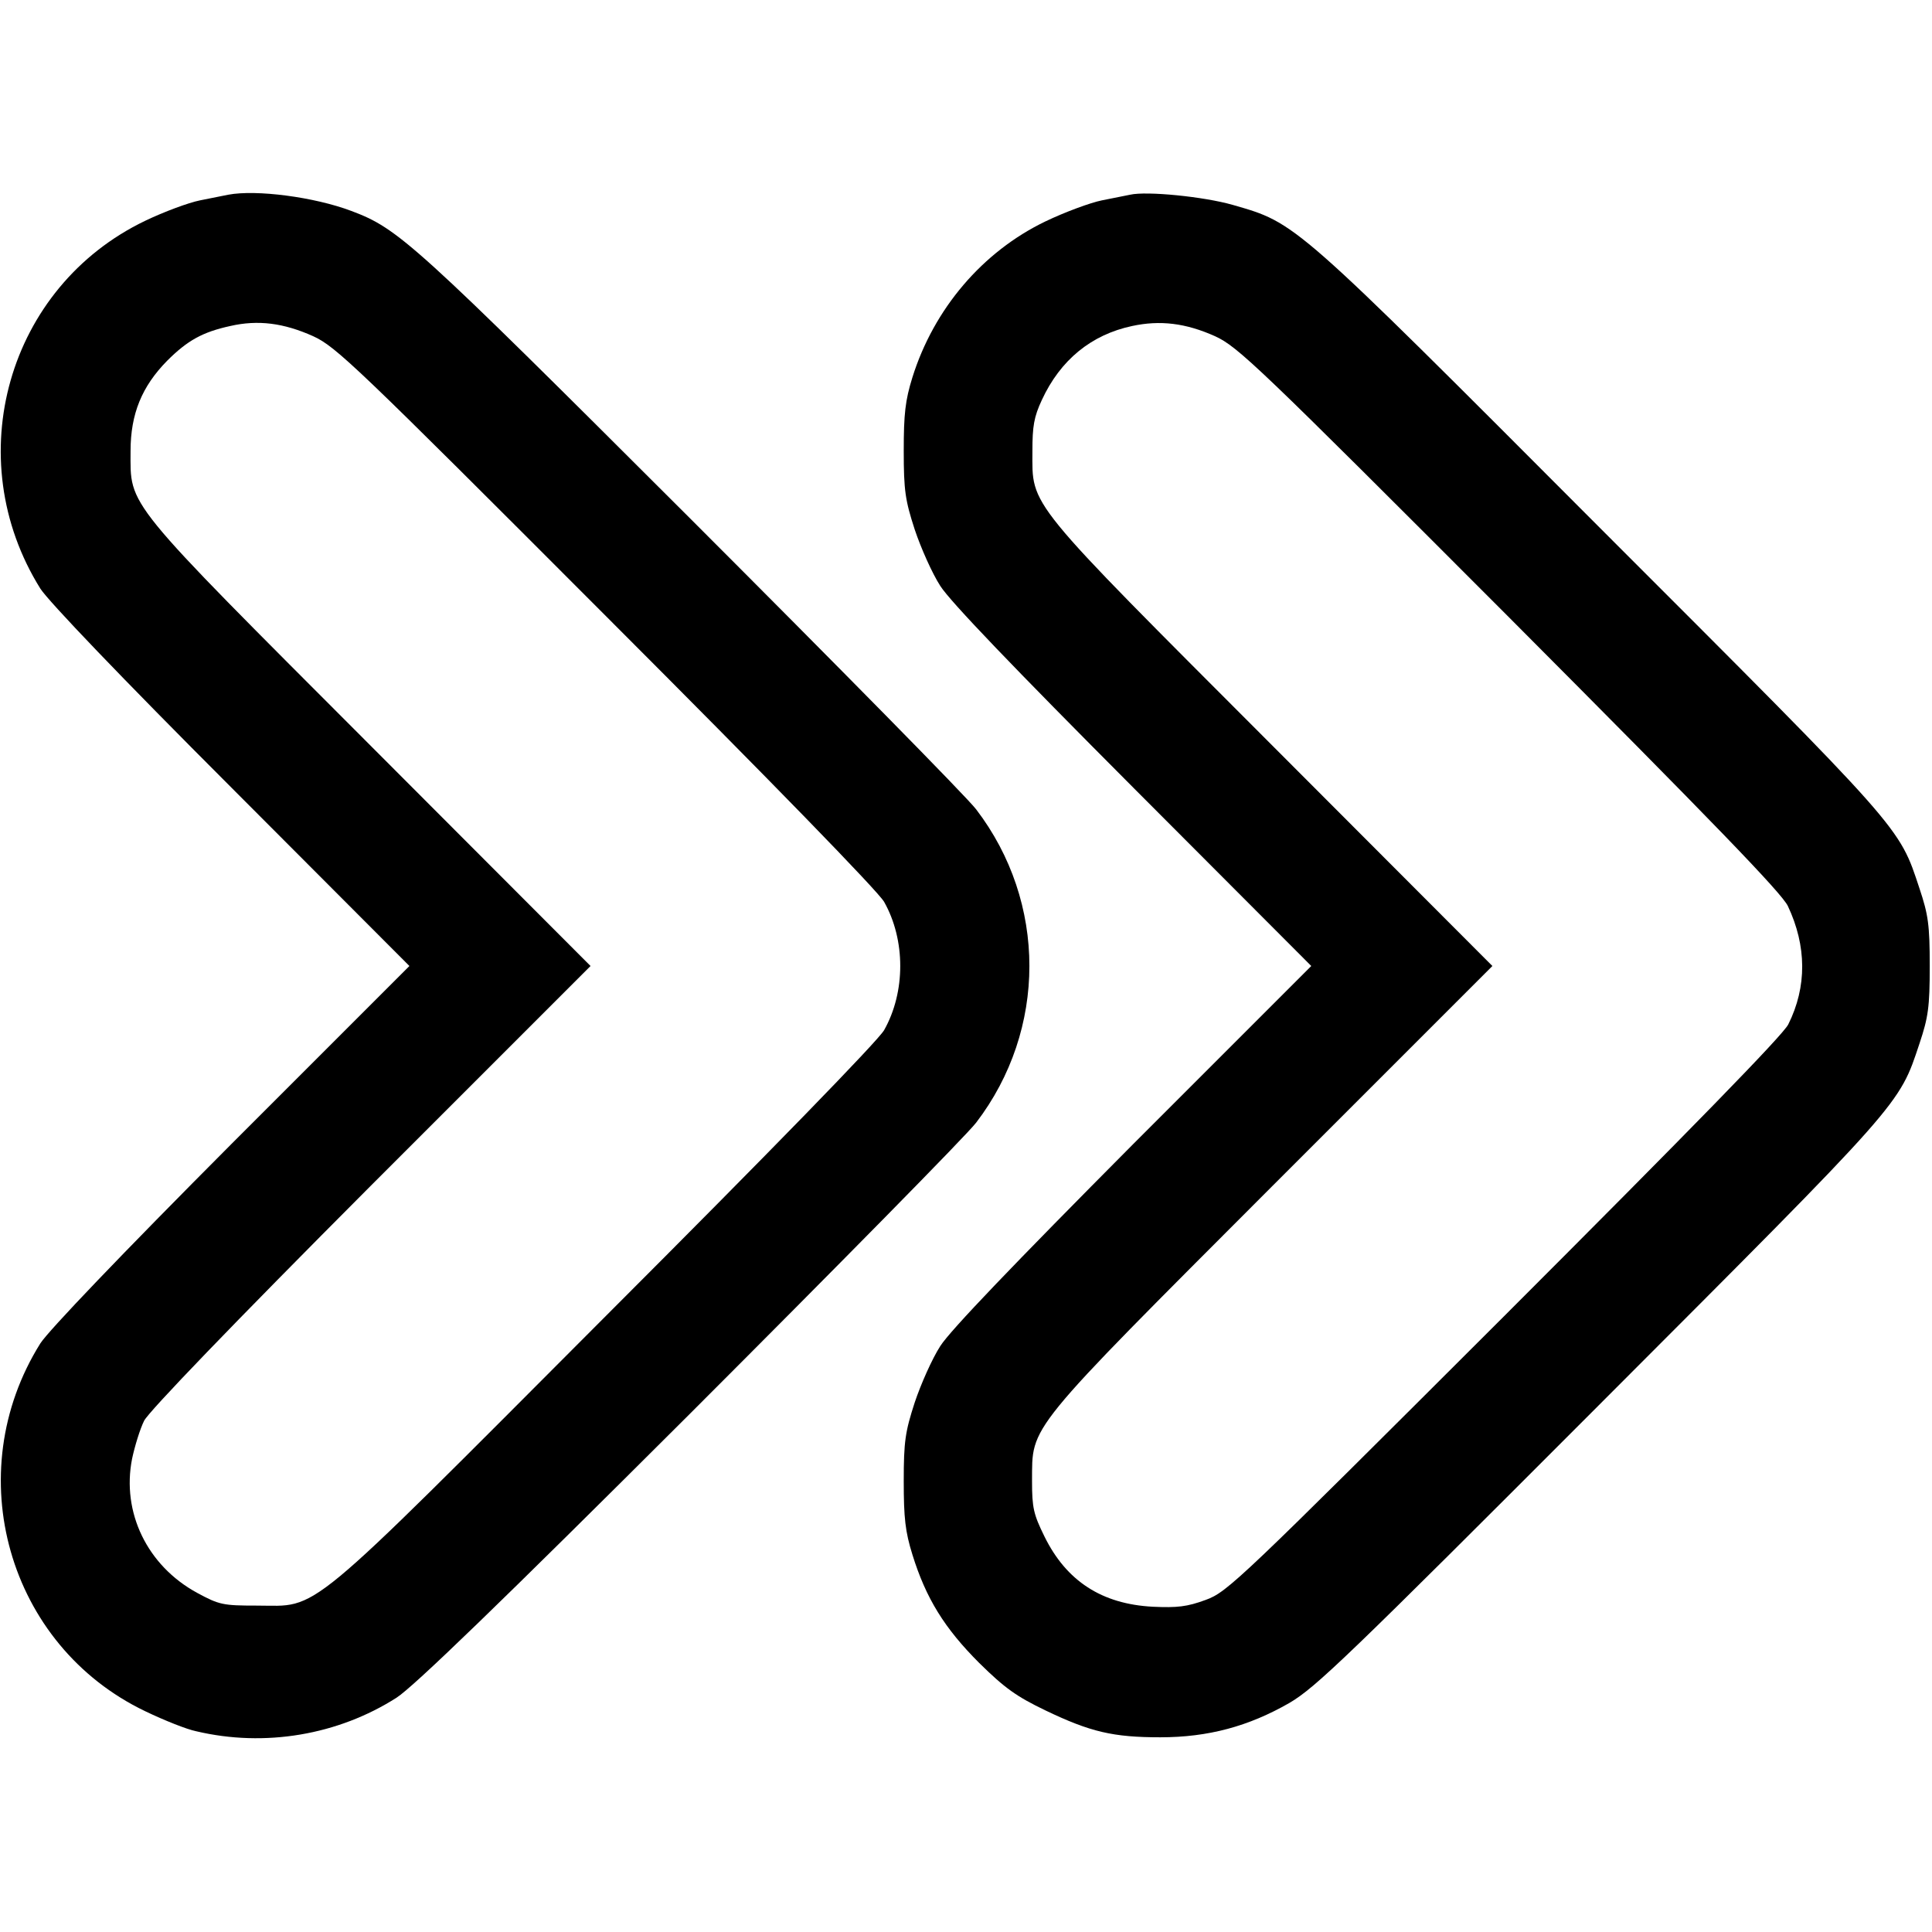
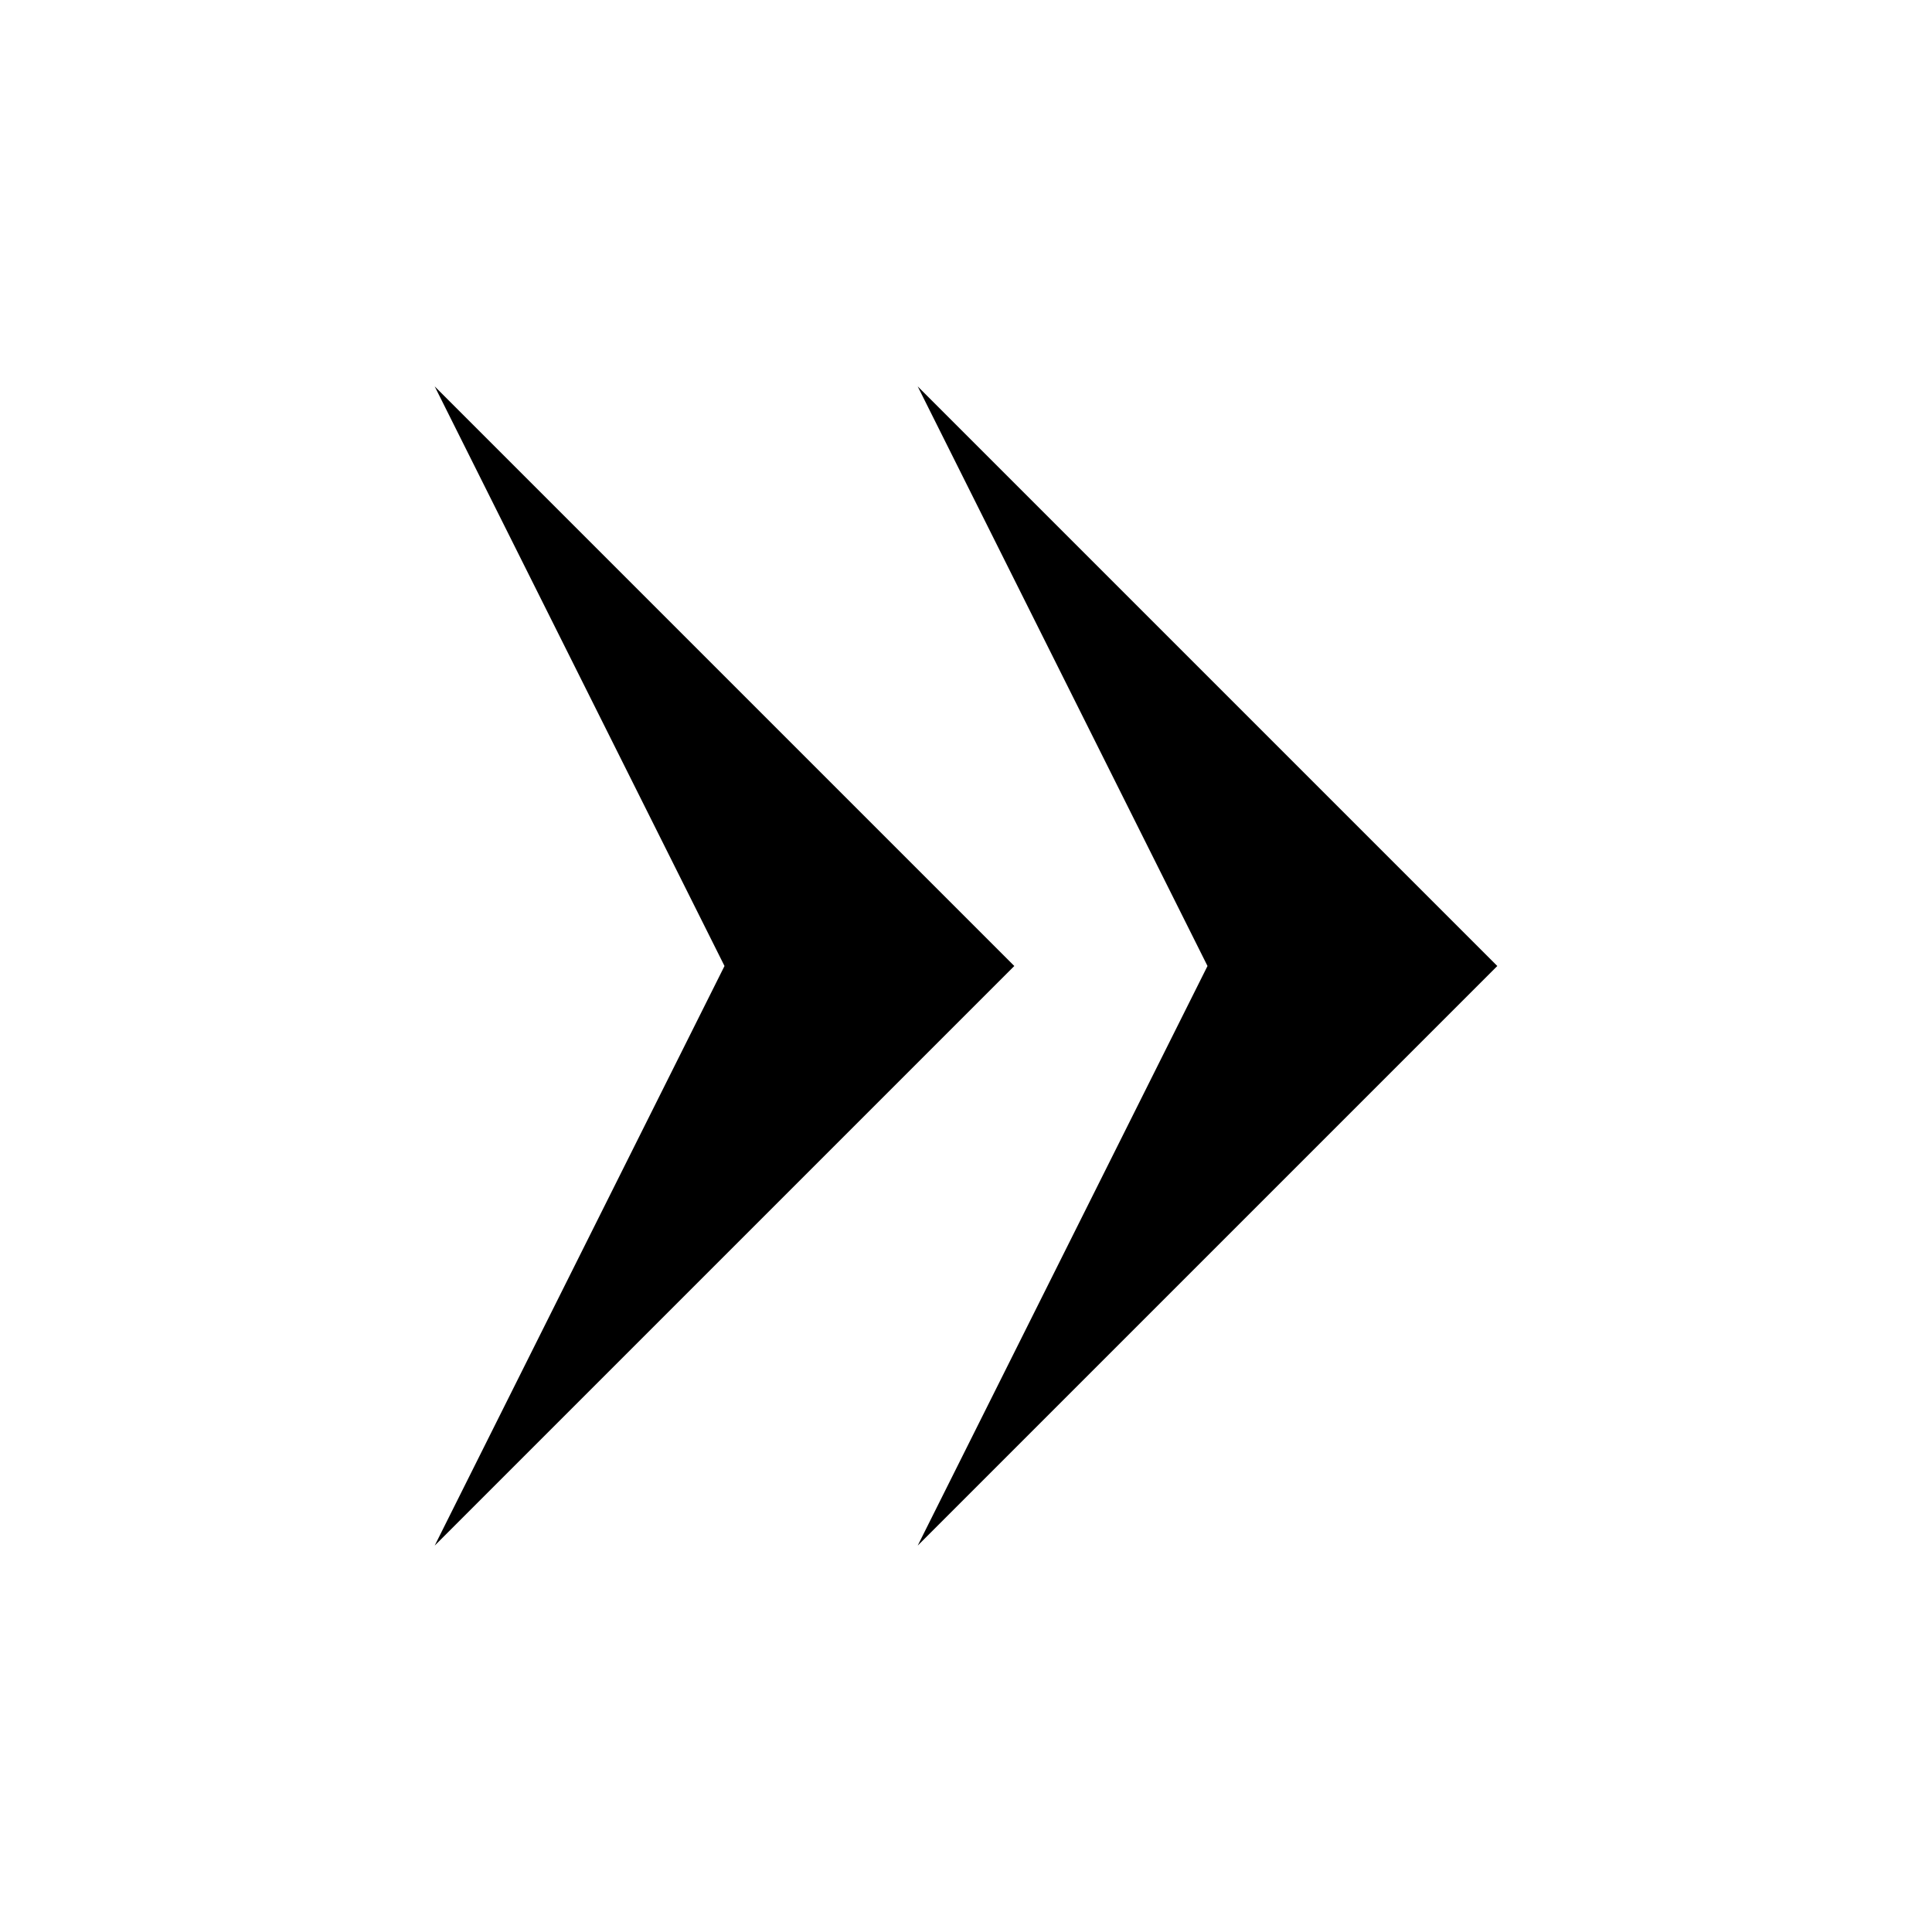
- <svg xmlns="http://www.w3.org/2000/svg" version="1.0" width="512pt" height="512pt" viewBox="0 0 512 512" preserveAspectRatio="xMidYMid meet">
-   <g transform="translate(0,512) scale(0.1,-0.1)" fill="#000000" stroke="none">
-     <path d="M605 4604 c-11 -2 -45 -9 -75 -15 -30 -6 -95 -30 -145 -54 -365 -175 -494 -629 -278 -975 22 -34 214 -235 506 -527 l472 -473 -472 -472 c-292 -293 -484 -494 -506 -528 -216 -345 -86 -801 278 -975 50 -24 110 -48 135 -53 182 -43 376 -10 531 89 45 29 274 250 777 752 392 392 734 739 759 772 188 246 188 584 0 830 -25 33 -367 380 -759 772 -734 733 -772 767 -897 814 -98 37 -252 57 -326 43z m225 -375 c61 -28 112 -77 776 -742 439 -439 721 -729 737 -757 57 -101 57 -239 0 -340 -16 -28 -298 -318 -737 -757 -813 -815 -757 -768 -926 -768 -89 0 -99 2 -158 34 -132 72 -200 213 -172 355 7 33 21 79 32 101 13 25 232 253 601 623 l582 582 -582 583 c-660 661 -637 632 -637 782 0 98 30 171 97 239 54 54 94 76 167 92 74 17 142 8 220 -27z" />
-     <path d="M2995 4604 c-11 -2 -45 -9 -75 -15 -30 -6 -98 -31 -150 -56 -166 -80 -295 -231 -352 -413 -19 -61 -23 -97 -23 -195 0 -105 4 -131 29 -208 16 -48 46 -116 68 -150 27 -42 194 -216 511 -534 l472 -473 -472 -472 c-317 -319 -484 -493 -511 -535 -22 -34 -52 -102 -68 -150 -25 -77 -29 -103 -29 -208 0 -98 4 -134 23 -195 36 -116 85 -195 177 -287 68 -67 99 -89 176 -126 119 -57 179 -71 304 -71 127 0 234 29 342 91 70 41 154 122 823 792 807 808 792 791 847 956 23 69 27 96 27 205 0 109 -4 136 -27 205 -55 166 -39 148 -847 956 -817 819 -804 807 -973 856 -77 22 -228 37 -272 27z m225 -375 c61 -28 112 -77 781 -747 539 -541 720 -728 737 -763 50 -106 51 -214 1 -314 -15 -29 -255 -275 -753 -773 -703 -702 -733 -731 -791 -752 -49 -18 -75 -21 -140 -18 -135 7 -229 68 -287 186 -29 59 -33 76 -33 147 1 150 -22 122 638 783 l582 582 -582 583 c-660 661 -637 632 -637 782 0 65 4 90 25 135 49 106 131 173 239 196 74 16 142 8 220 -27z" />
-   </g>
+ <svg xmlns="http://www.w3.org/2000/svg" data-name="Layer 1" id="Layer_1" viewBox="0 0 100 100">
+   <polygon points="47.5 80 62.5 50 47.5 20 77.5 50 47.5 80" />
+   <polygon points="22.5 80 37.5 50 22.5 20 52.5 50 22.5 80" />
</svg>
